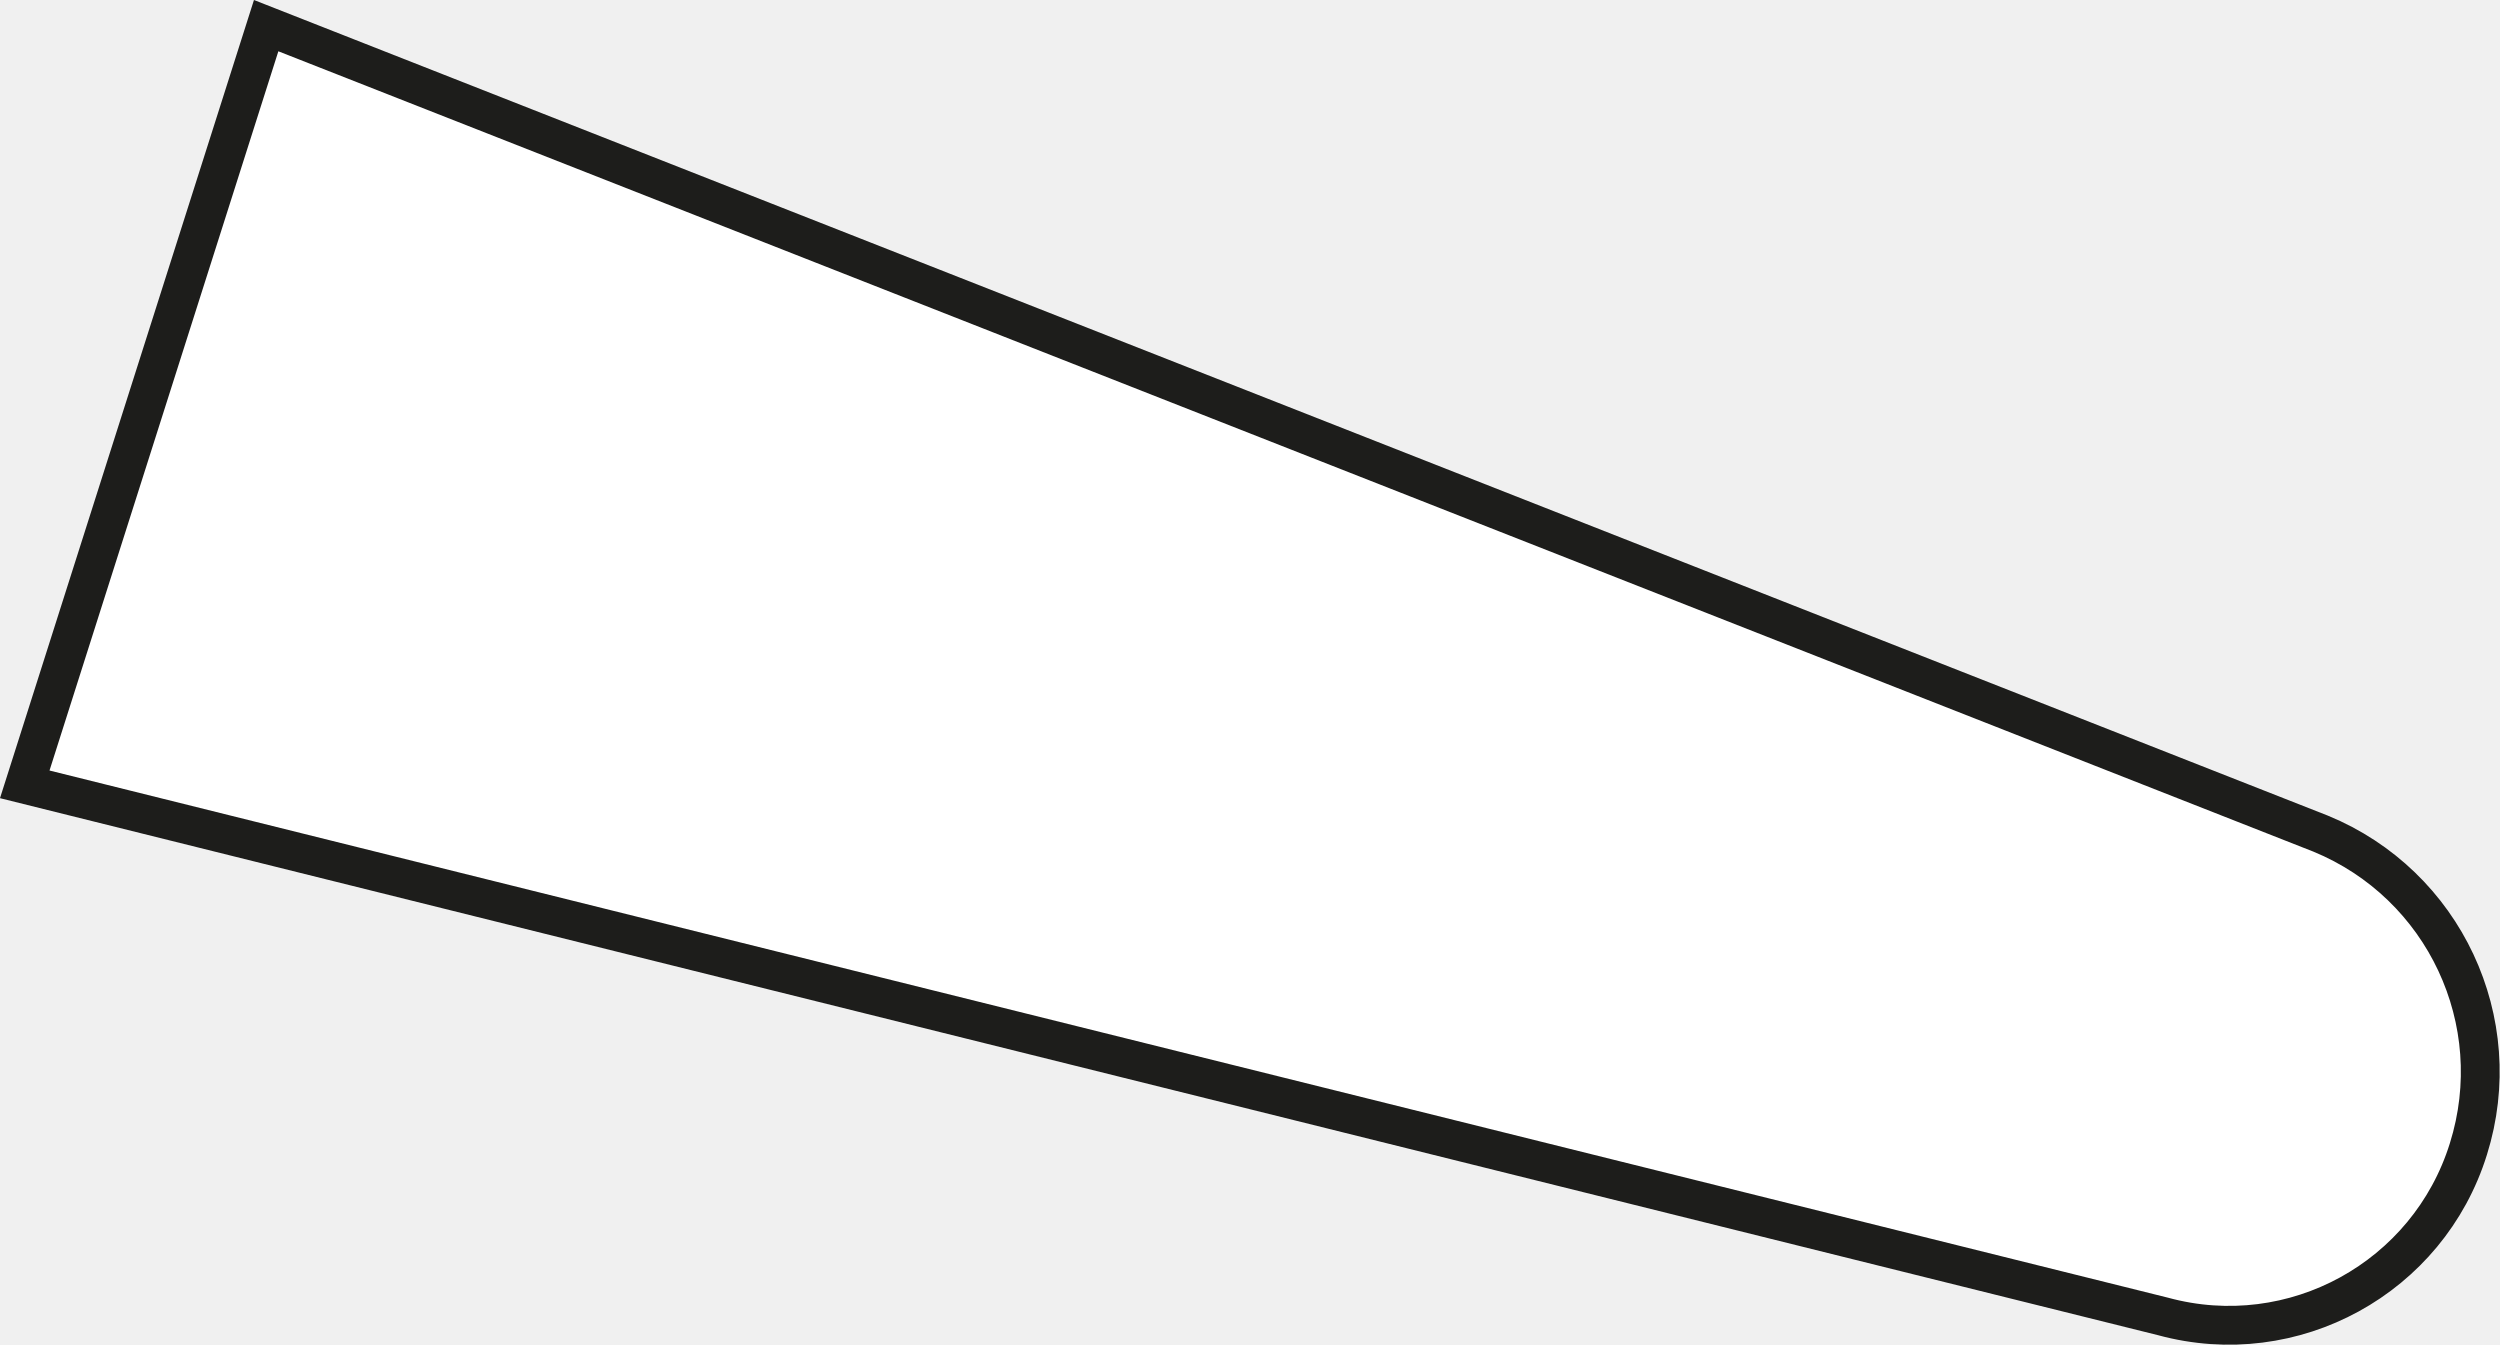
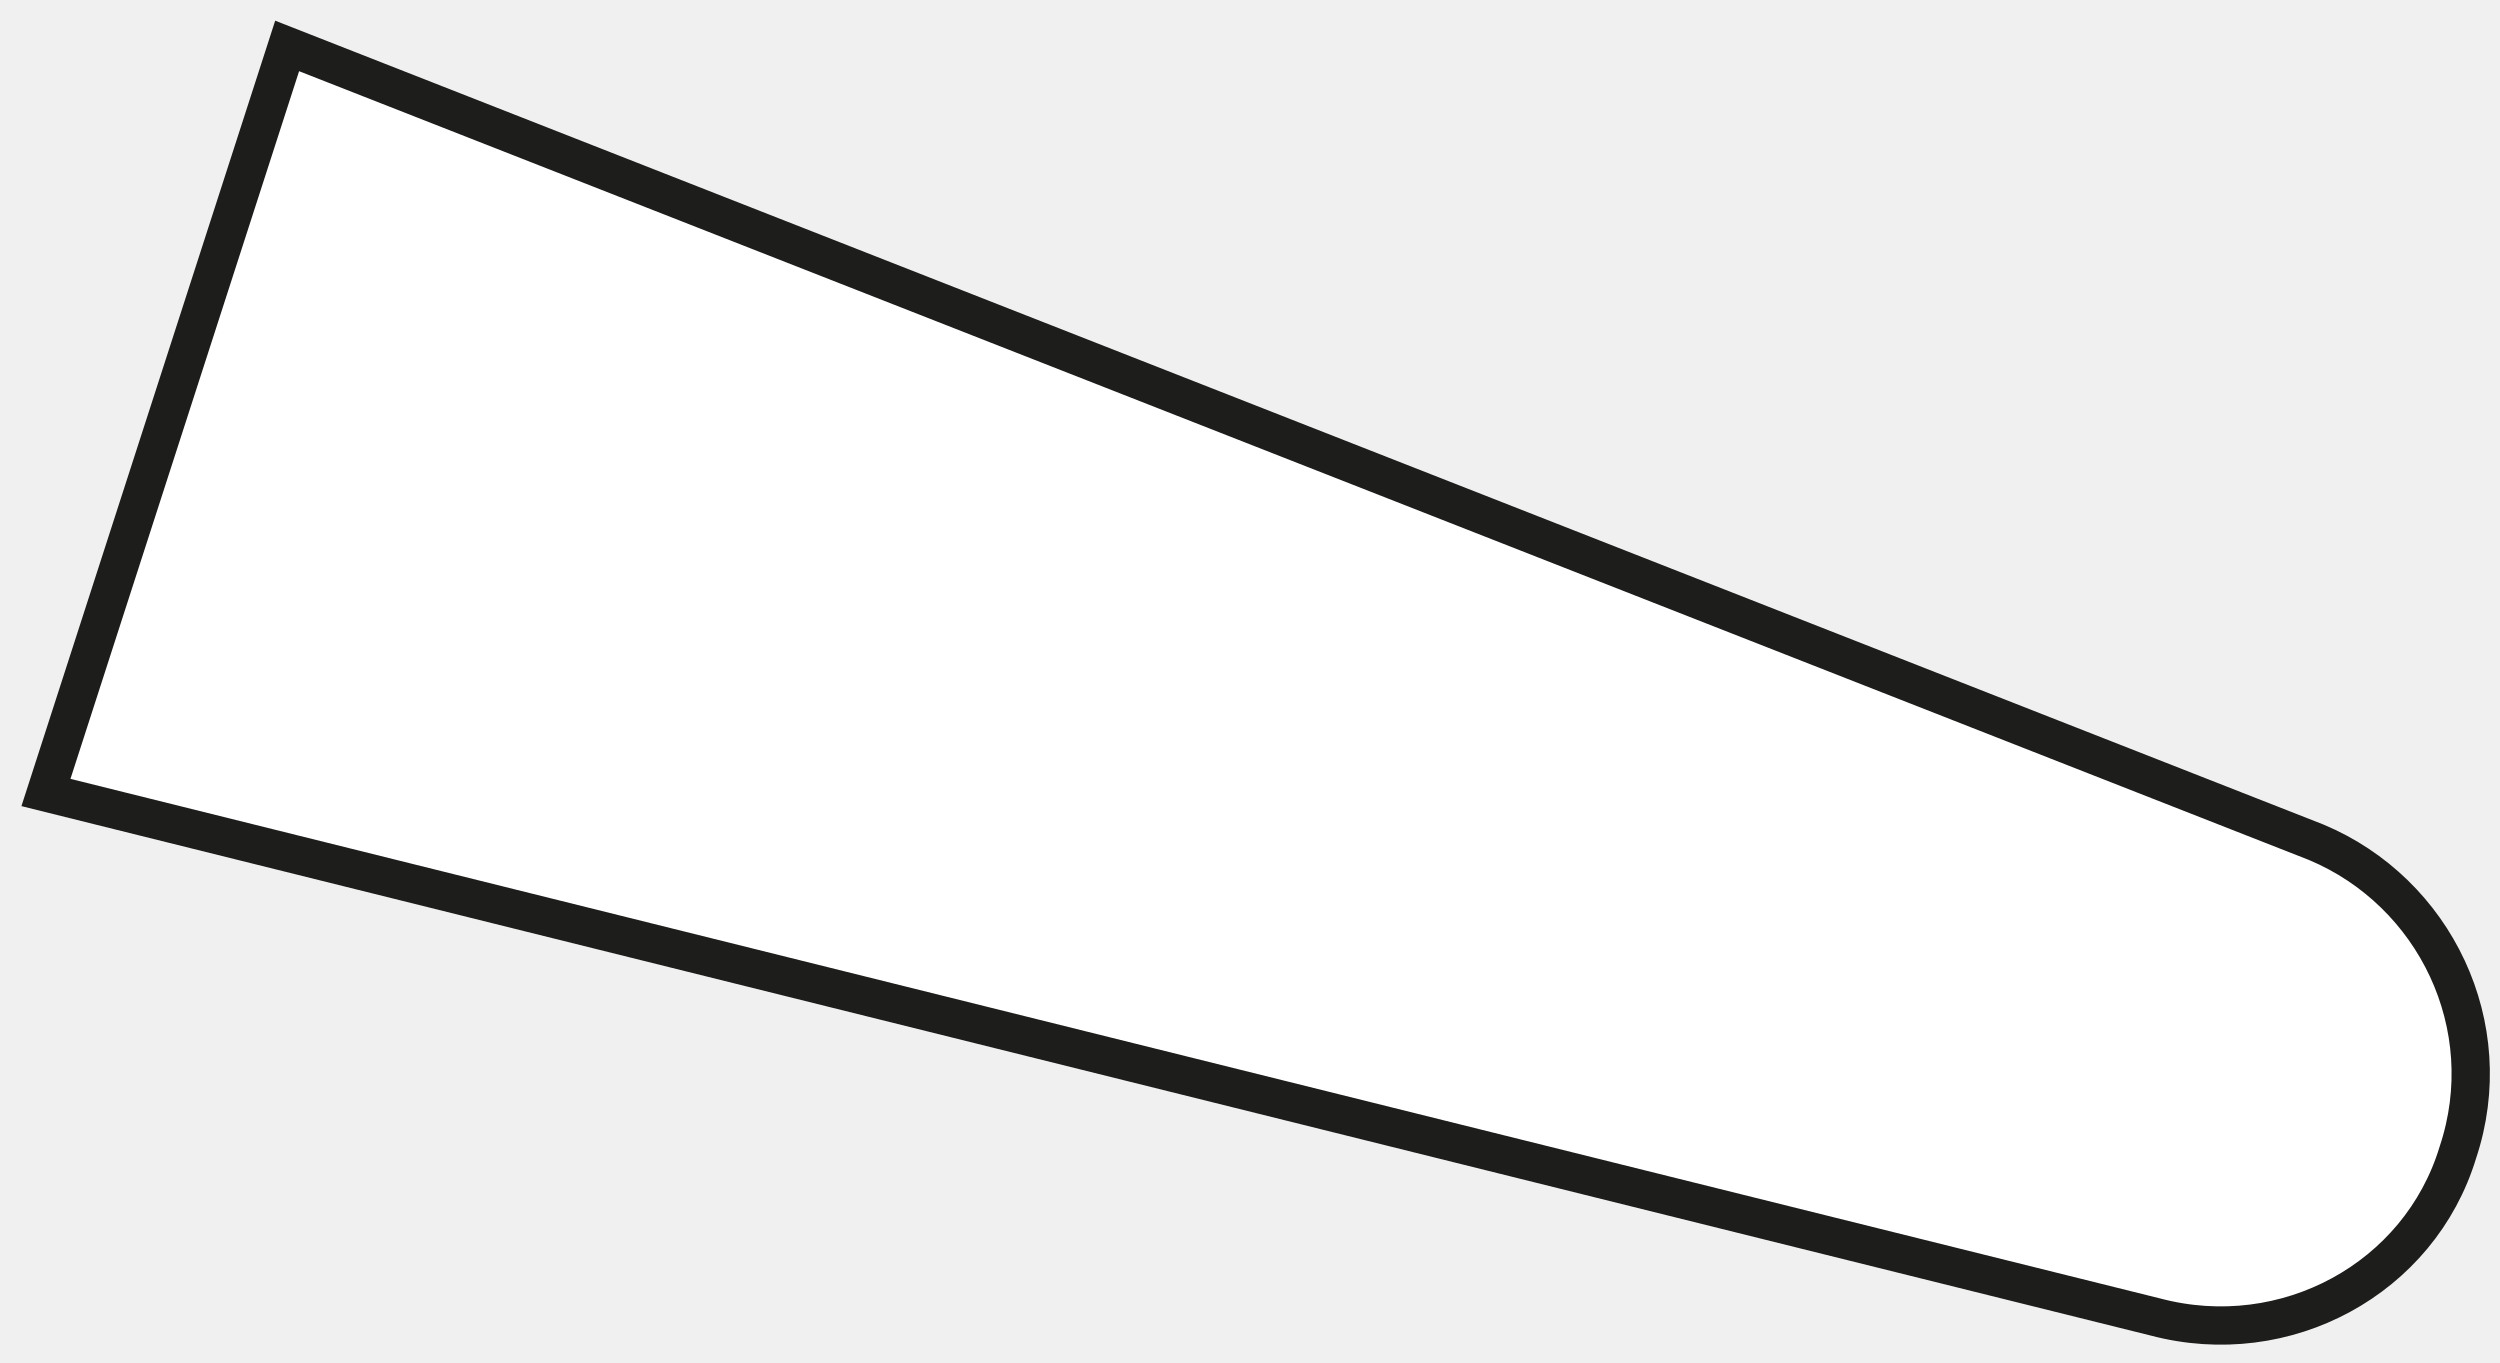
- <svg xmlns="http://www.w3.org/2000/svg" viewBox="0 0 64.436 34.662">
-   <defs>
-     <style>
-       .cls-1 {
-         fill: #fff;
-         stroke: #1d1d1b;
-         stroke-miterlimit: 10;
-       }
-     </style>
-   </defs>
-   <path id="Path_1813" data-name="Path 1813" class="cls-1" d="M353.684,39.352h0a6.465,6.465,0,0,1-7.873,4.317L290.7,29.955,296.922,10.4l52.952,20.825A6.64,6.64,0,0,1,353.684,39.352Z" transform="translate(-290.062 -9.739)" />
+ <svg xmlns="http://www.w3.org/2000/svg" version="1.1" id="Layer_1" x="0px" y="0px" width="65.3px" height="35.6px" viewBox="0 0 65.3 35.6" style="enable-background:new 0 0 65.3 35.6;" xml:space="preserve">
+   <style type="text/css">
+ 	.st0{fill:#FFFFFF;stroke:#1D1D1B;stroke-miterlimit:10;}
+ </style>
+   <path id="Path_1813" class="st0" d="M64.2,30.1L64.2,30.1c-1,3.3-4.5,5.2-7.9,4.3L1.2,20.7L7.5,1.2l53,20.8  C63.6,23.3,65.3,26.8,64.2,30.1z" />
</svg>
